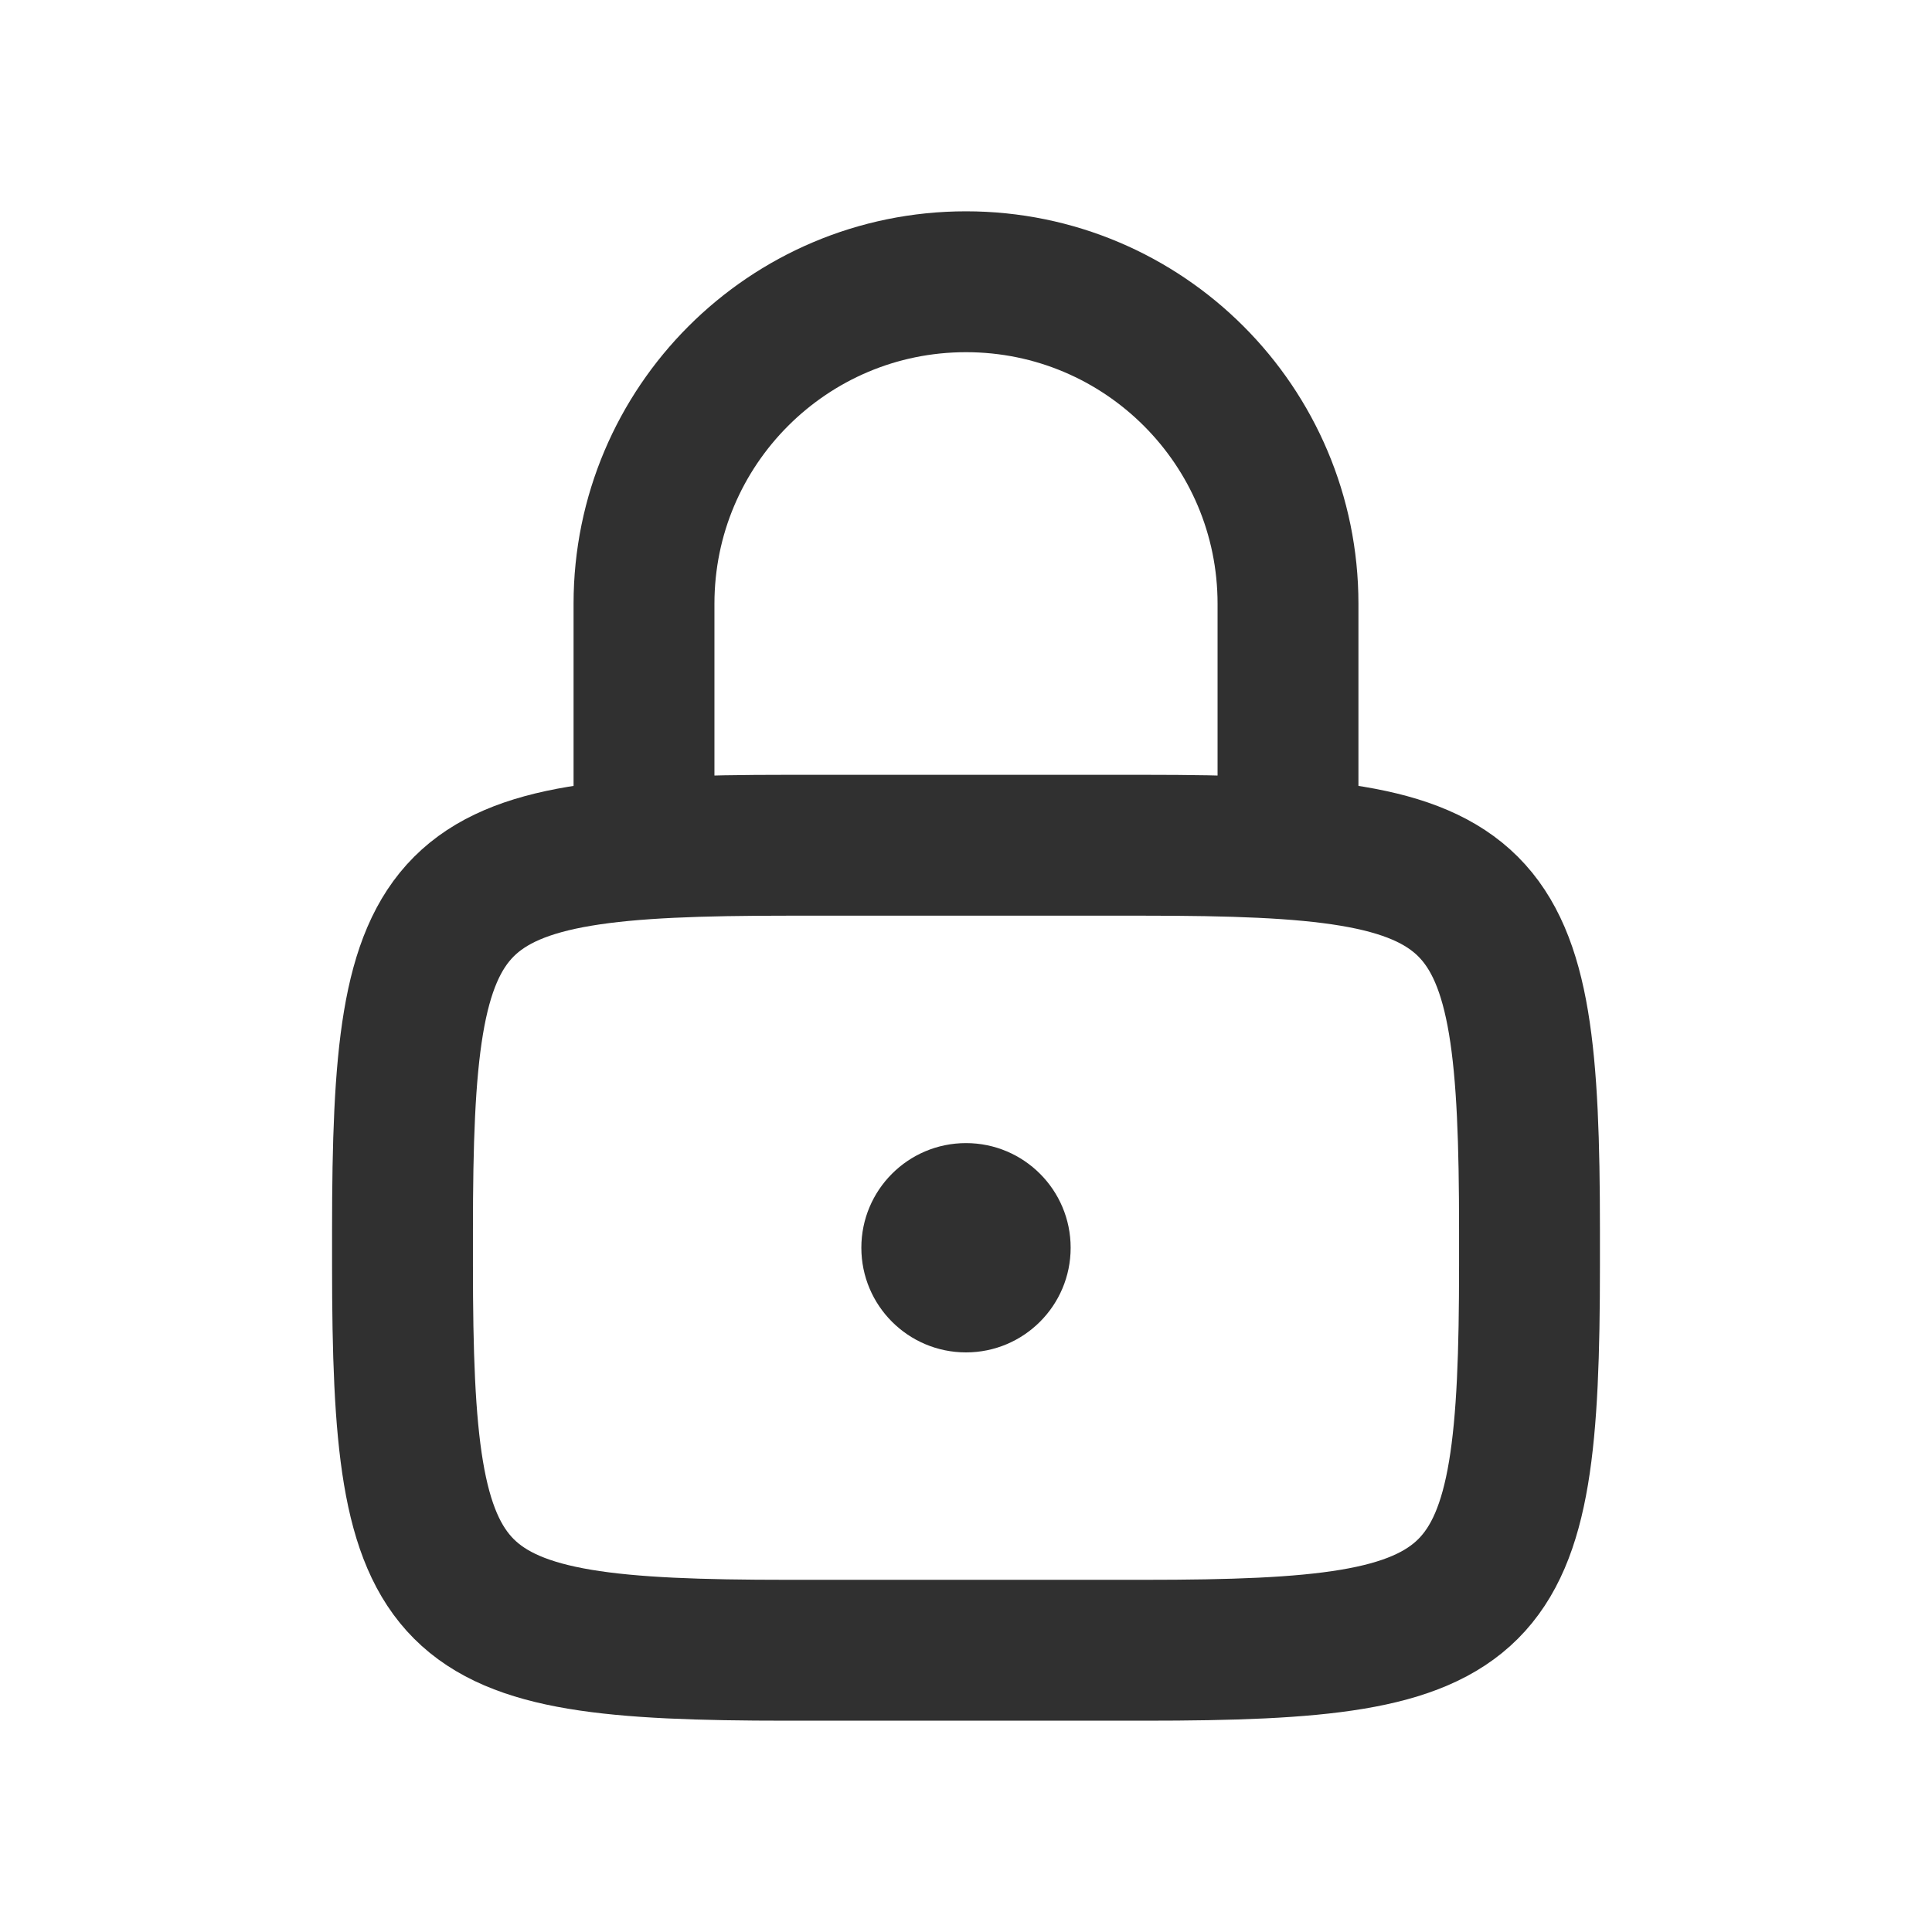
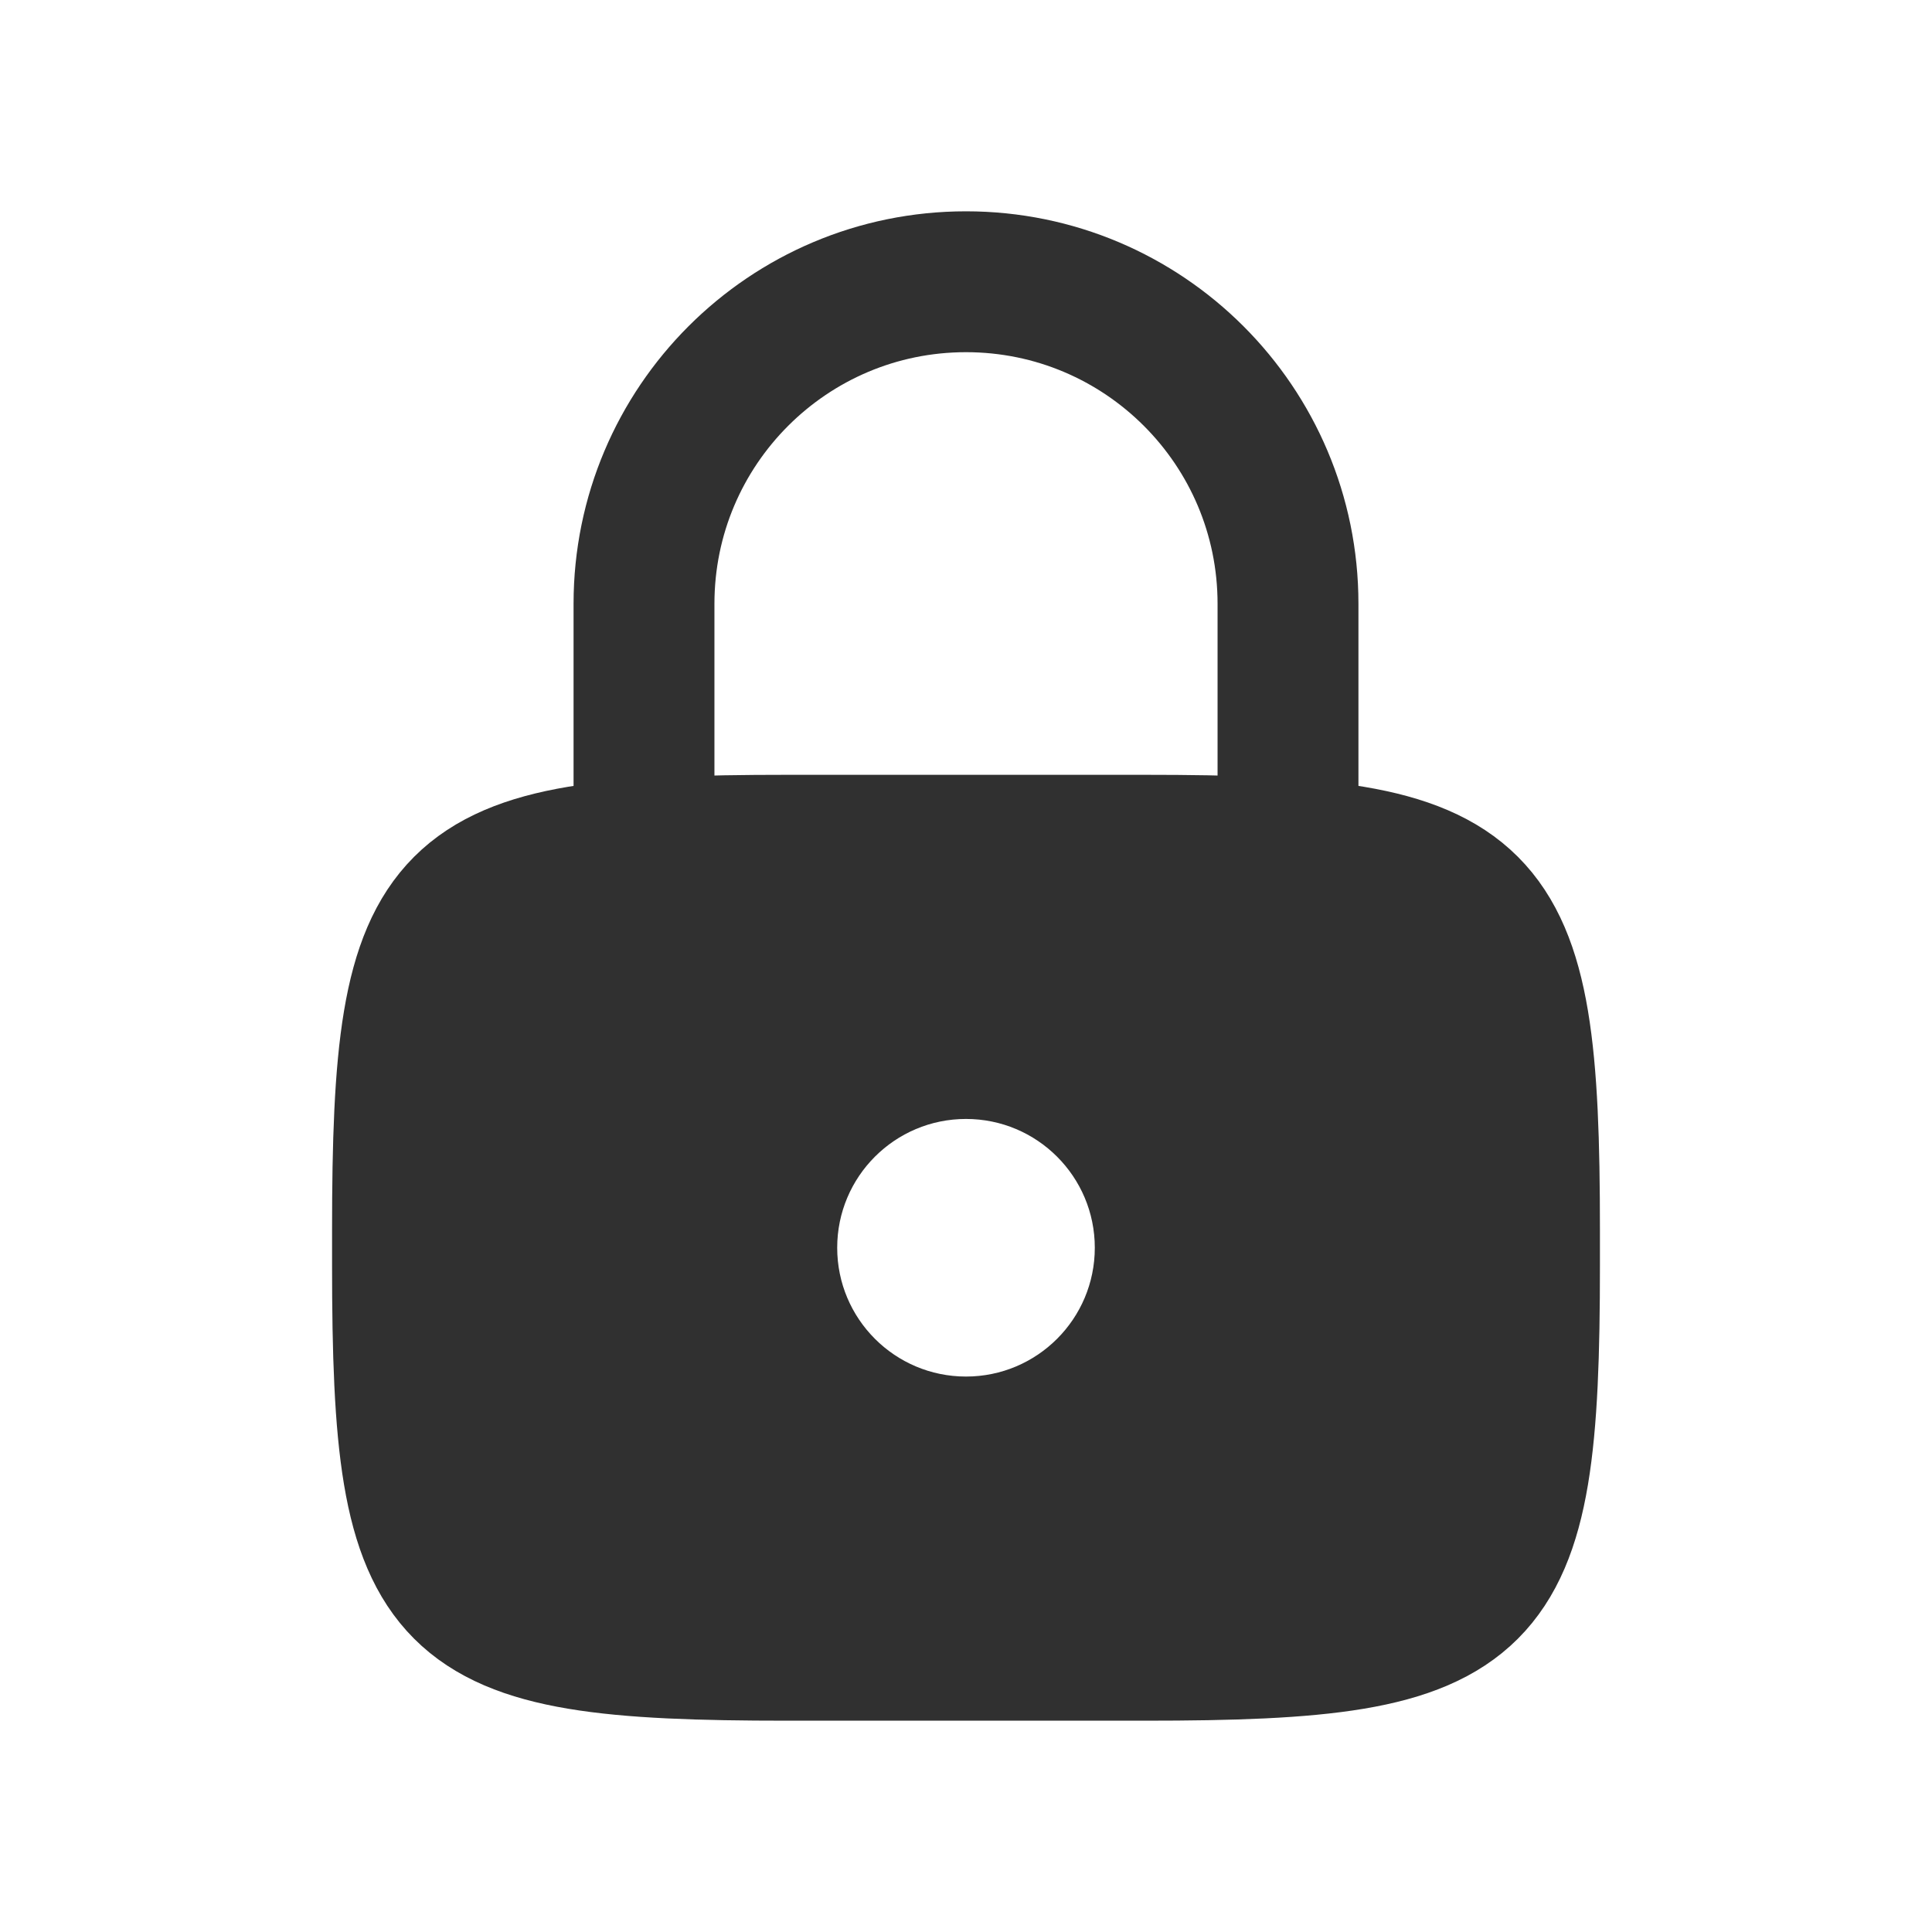
<svg xmlns="http://www.w3.org/2000/svg" width="24" height="24" viewBox="0 0 24 24">
  <g fill="none" stroke="#303030" stroke-width="1.75" stroke-linecap="round" stroke-linejoin="round">
    <path d="M9.78 10.5H14.22C18.56 10.5 19 10.94 19 15.28V15.72C19 20.06 18.56 20.5 14.22 20.5H9.78C5.44 20.5 5 20.06 5 15.72V15.28C5 10.94 5.44 10.5 9.78 10.5Z" />
-     <circle cx="12" cy="15.5" r="1.3" fill="#303030" stroke="none" />
+     <path d="M9.78 10.5H14.22C18.56 10.5 19 10.94 19 15.28V15.72C19 20.06 18.56 20.5 14.22 20.5H9.78C5.44 20.5 5 20.06 5 15.72V15.28C5 10.94 5.44 10.5 9.78 10.5Z M12 13.9a1.6 1.6 0 1 0 0 3.2a1.6 1.6 0 1 0 0-3.2Z" fill="#303030" fill-rule="evenodd" stroke="none" />
    <path d="M8 10.5V7.5a4 4 0 0 1 8 0v3" />
  </g>
</svg>
